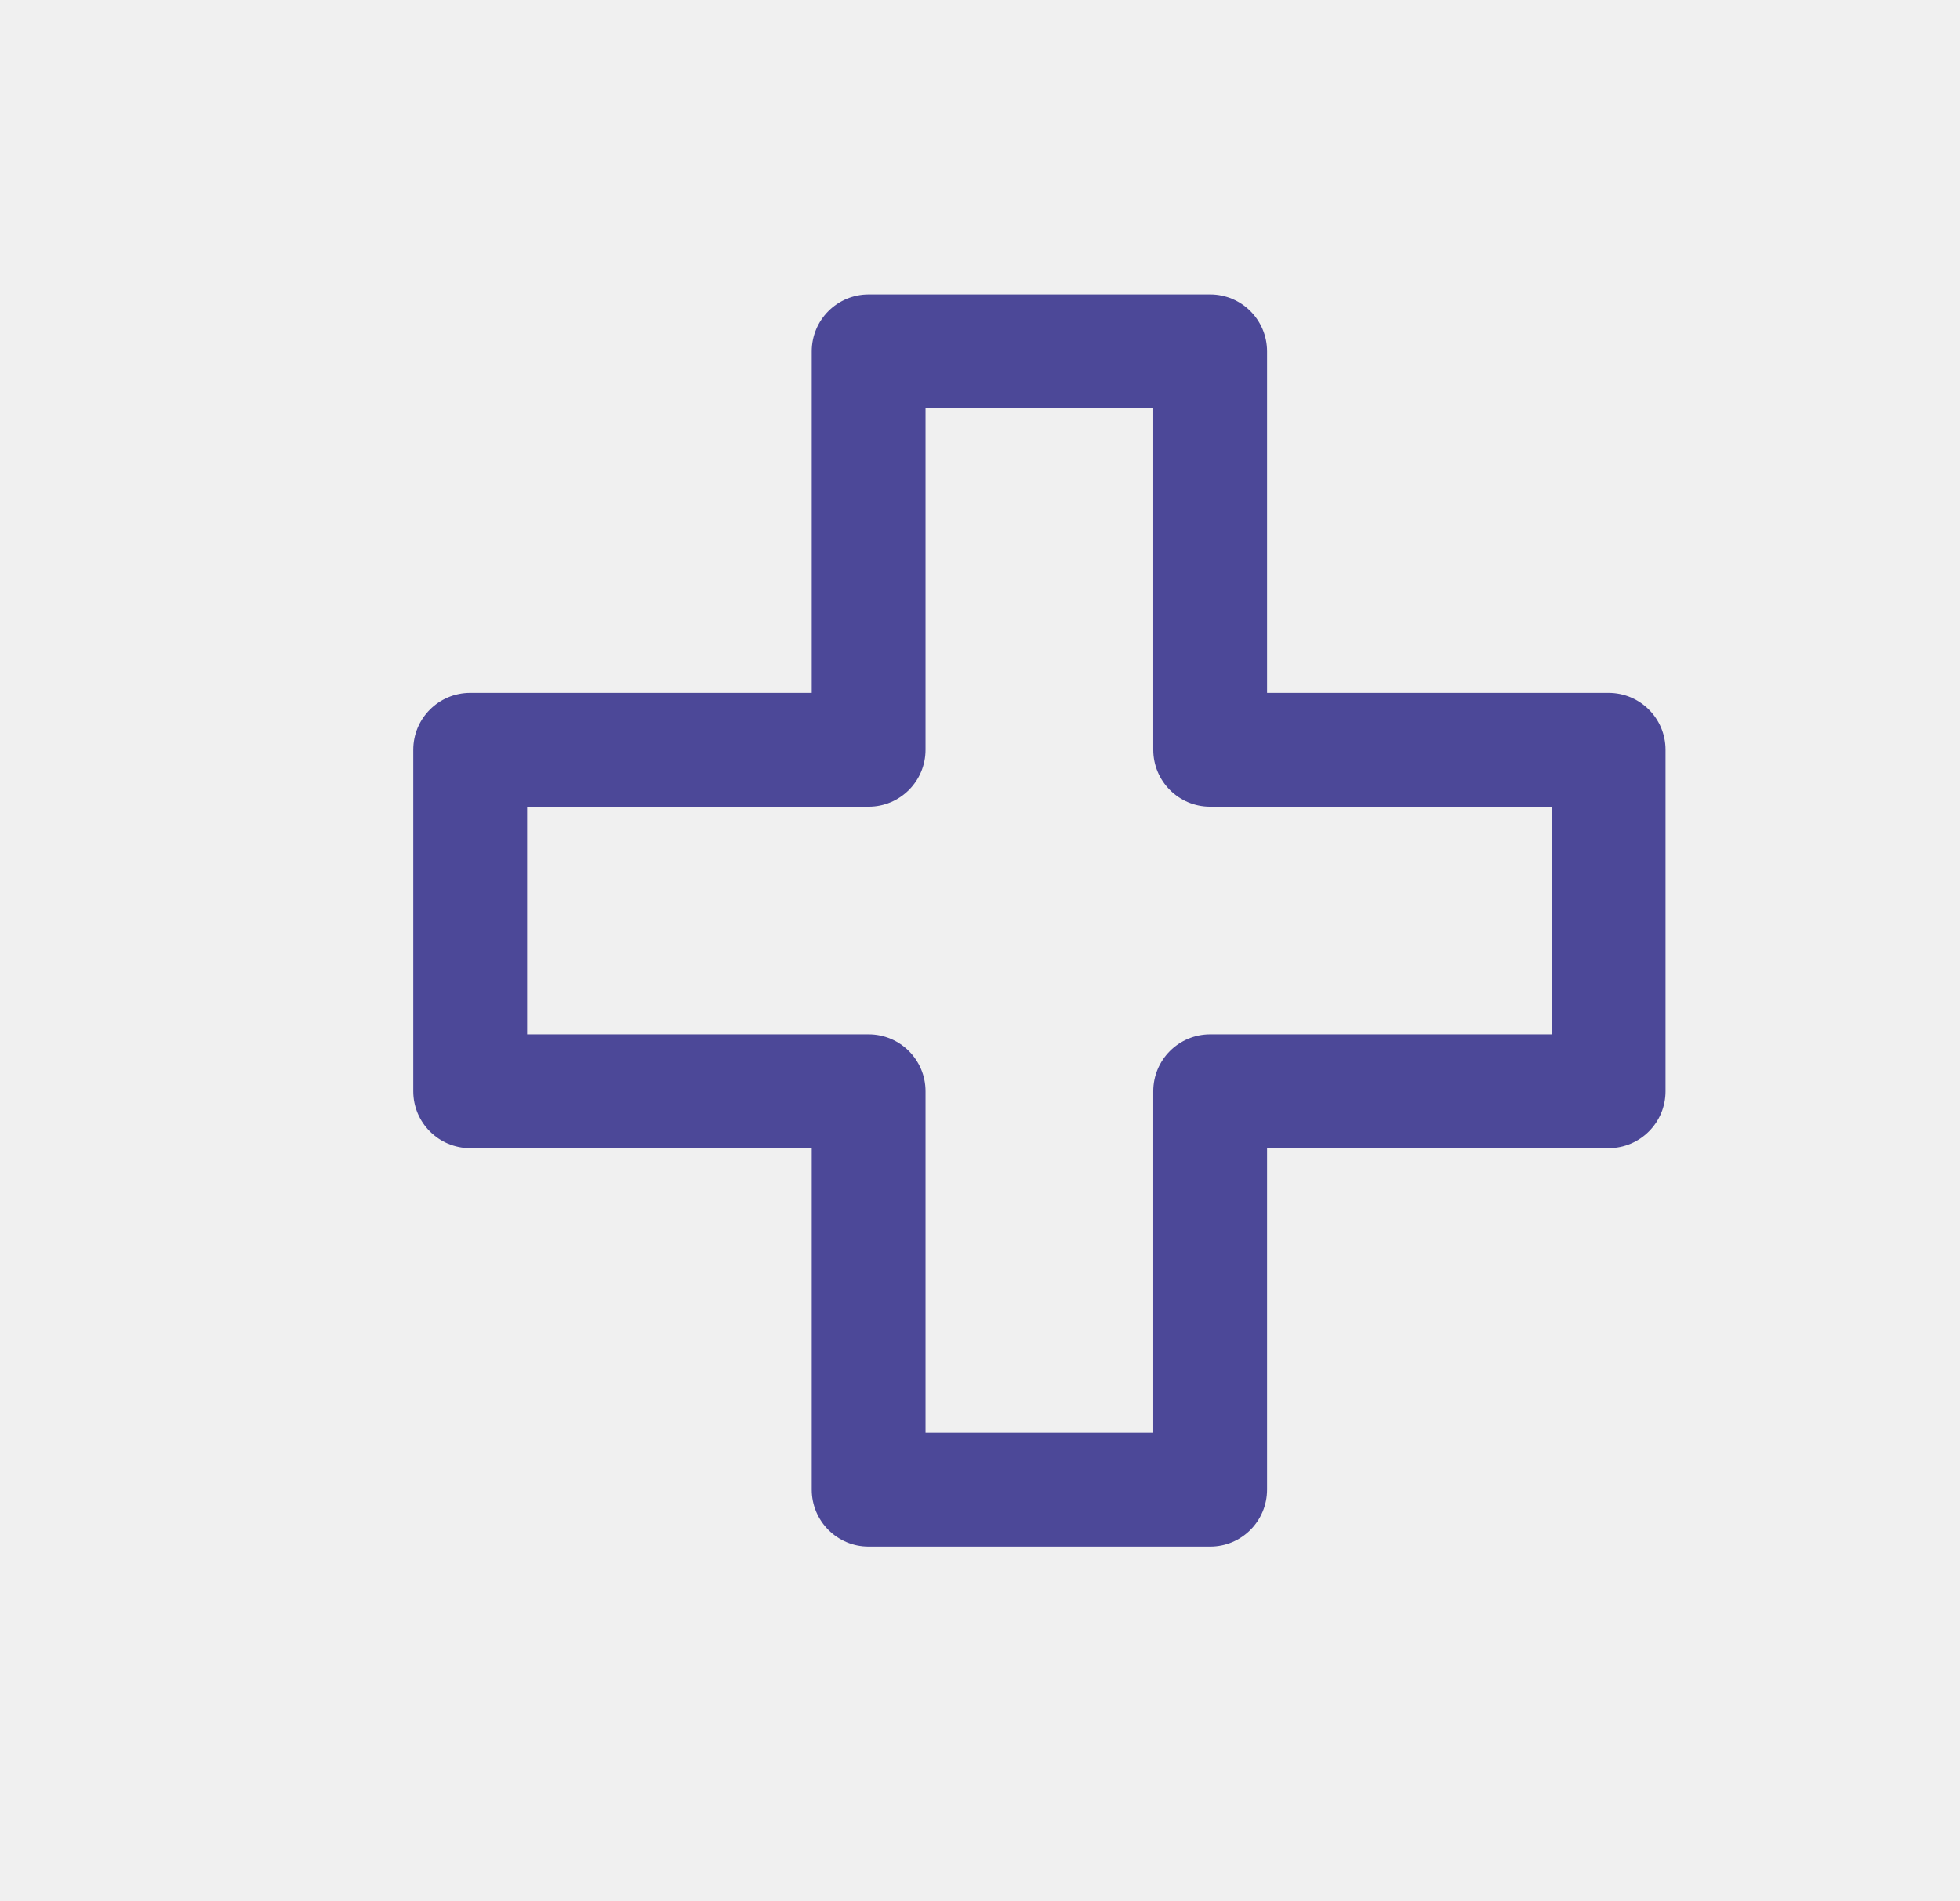
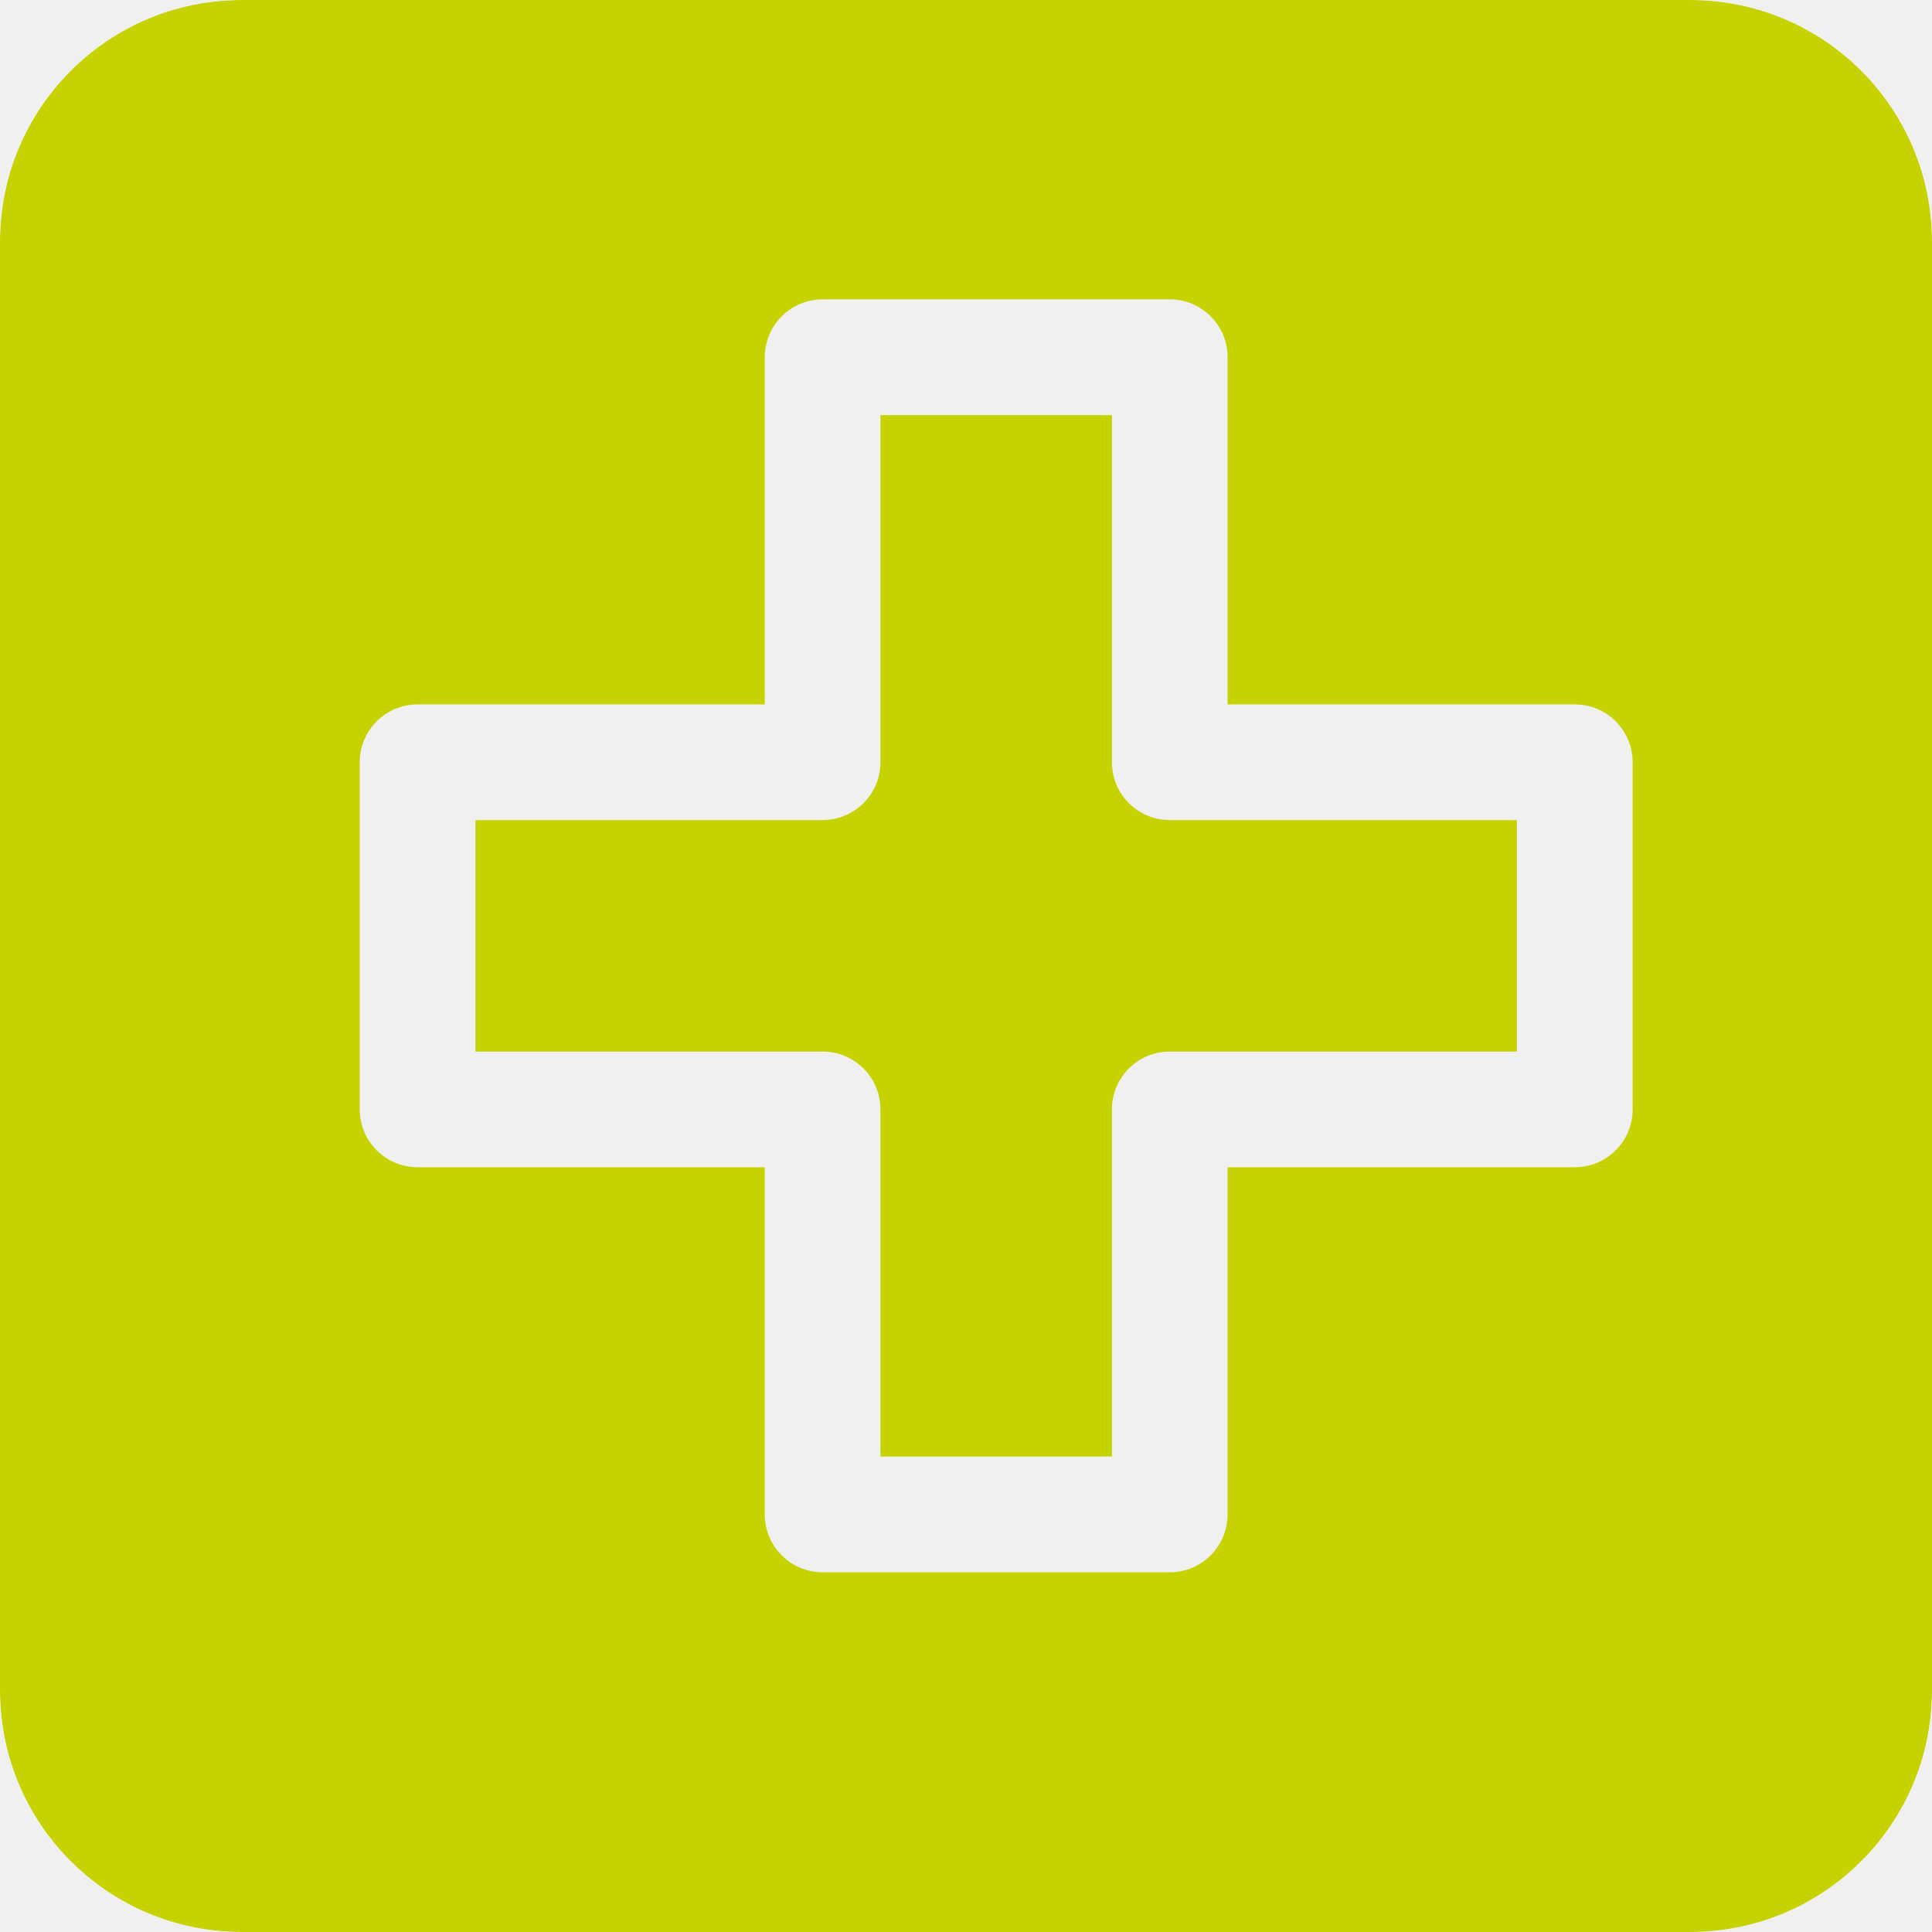
- <svg xmlns="http://www.w3.org/2000/svg" width="33" height="32" viewBox="0 0 33 32" fill="none">
-   <path fill-rule="evenodd" clip-rule="evenodd" d="M13.667 5.917C13.667 5.387 14.096 4.958 14.625 4.958H20.375C20.904 4.958 21.333 5.387 21.333 5.917V11.667H27.083C27.613 11.667 28.042 12.096 28.042 12.625V18.375C28.042 18.904 27.613 19.333 27.083 19.333H21.333V25.083C21.333 25.613 20.904 26.042 20.375 26.042H14.625C14.096 26.042 13.667 25.613 13.667 25.083V19.333H7.917C7.387 19.333 6.958 18.904 6.958 18.375V12.625C6.958 12.096 7.387 11.667 7.917 11.667H13.667V5.917ZM15.583 6.875V12.625C15.583 13.154 15.154 13.583 14.625 13.583H8.875V17.417H14.625C15.154 17.417 15.583 17.846 15.583 18.375V24.125H19.417V18.375C19.417 17.846 19.846 17.417 20.375 17.417H26.125V13.583H20.375C19.846 13.583 19.417 13.154 19.417 12.625V6.875H15.583Z" fill="#4C4898" />
+ <svg xmlns="http://www.w3.org/2000/svg" width="32" height="32" viewBox="0 0 32 32" fill="none">
+   <g clip-path="url(#clip0_156_1452)">
+     <mask id="mask0_156_1452" style="mask-type:luminance" maskUnits="userSpaceOnUse" x="0" y="0" width="32" height="32">
+       <path d="M28 0H4C1.791 0 0 1.791 0 4V28C0 30.209 1.791 32 4 32H28C30.209 32 32 30.209 32 28V4C32 1.791 30.209 0 28 0Z" fill="white" />
+     </mask>
+     <g mask="url(#mask0_156_1452)">
+       <path fill-rule="evenodd" clip-rule="evenodd" d="M0 4C0 1.791 1.791 0 4 0H28C30.209 0 32 1.791 32 4V28C32 30.209 30.209 32 28 32H4C1.791 32 0 30.209 0 28V4ZM13.625 4.958C13.096 4.958 12.667 5.387 12.667 5.917V11.667H6.917C6.387 11.667 5.958 12.096 5.958 12.625V18.375C5.958 18.904 6.387 19.333 6.917 19.333H12.667V25.083C12.667 25.613 13.096 26.042 13.625 26.042H19.375C19.904 26.042 20.333 25.613 20.333 25.083V19.333H26.083C26.613 19.333 27.042 18.904 27.042 18.375V12.625C27.042 12.096 26.613 11.667 26.083 11.667H20.333V5.917C20.333 5.387 19.904 4.958 19.375 4.958H13.625ZM14.583 12.625V6.875H18.417V12.625C18.417 13.154 18.846 13.583 19.375 13.583H25.125V17.417H19.375C18.846 17.417 18.417 17.846 18.417 18.375V24.125H14.583V18.375C14.583 17.846 14.154 17.417 13.625 17.417H7.875V13.583H13.625C14.154 13.583 14.583 13.154 14.583 12.625Z" fill="#C6D300" />
+     </g>
+   </g>
+   <defs>
+     <clipPath id="clip0_156_1452">
+       <rect width="32" height="32" fill="white" />
+     </clipPath>
+   </defs>
</svg>
